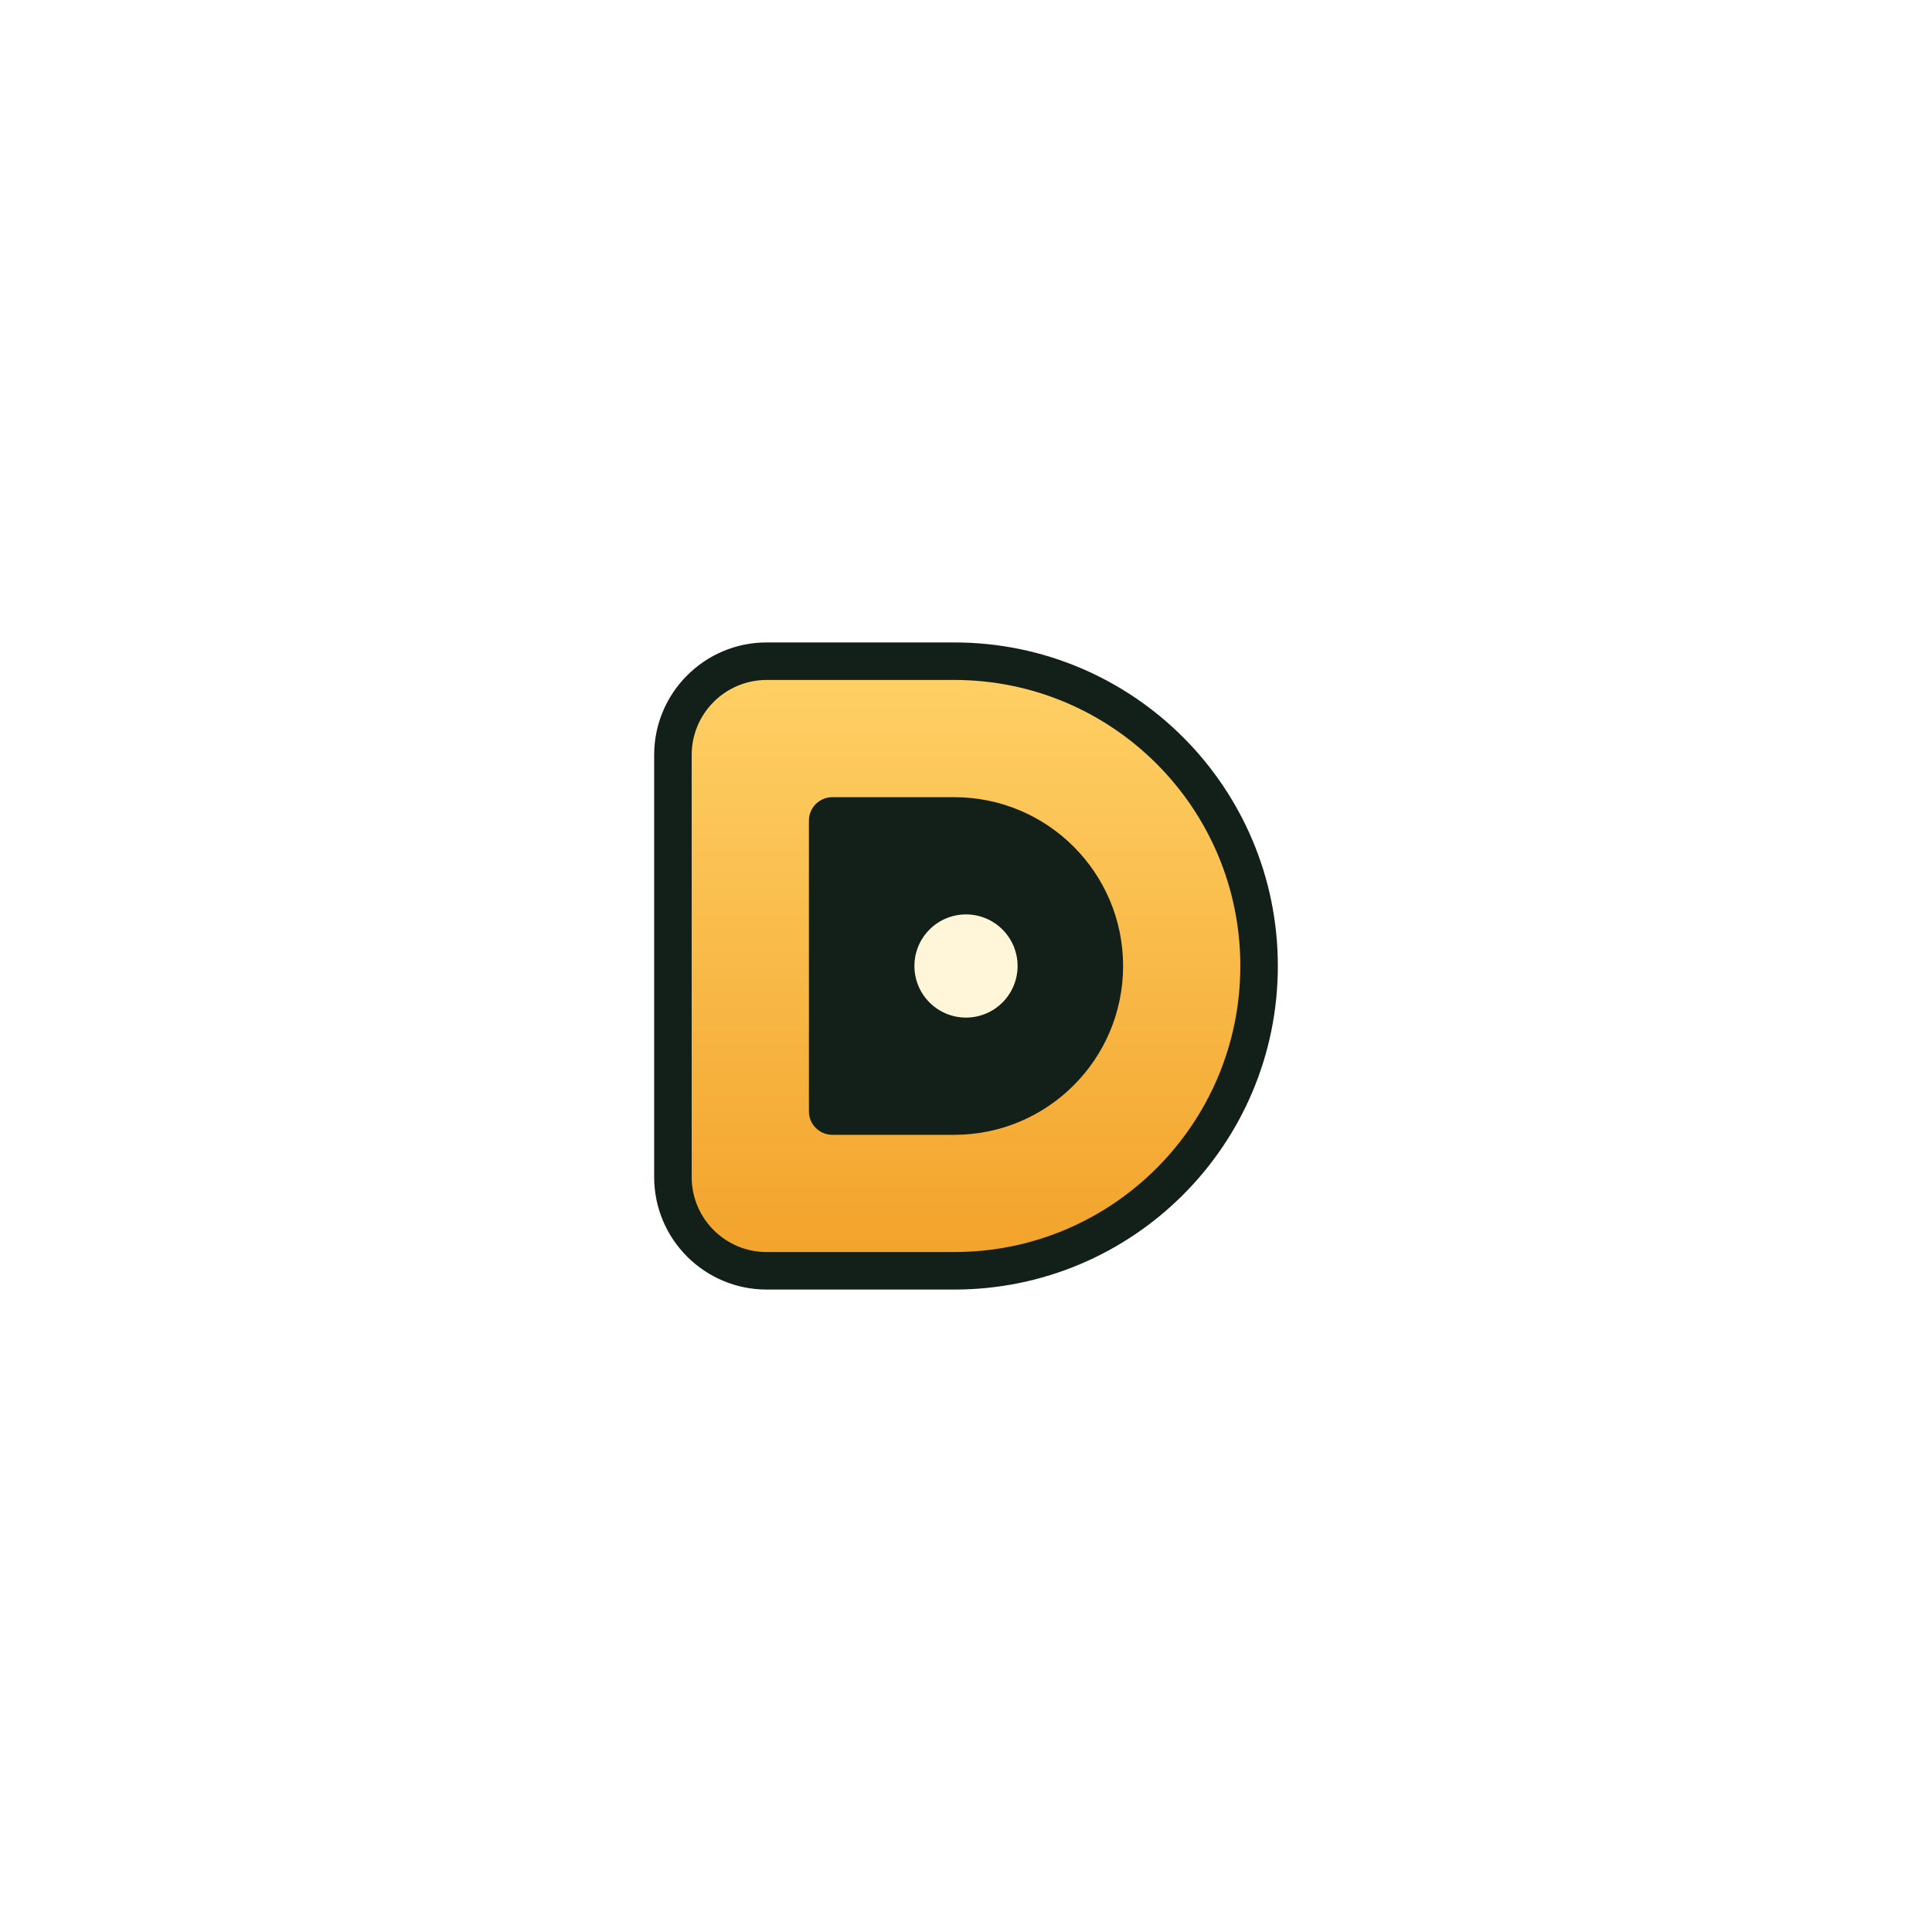
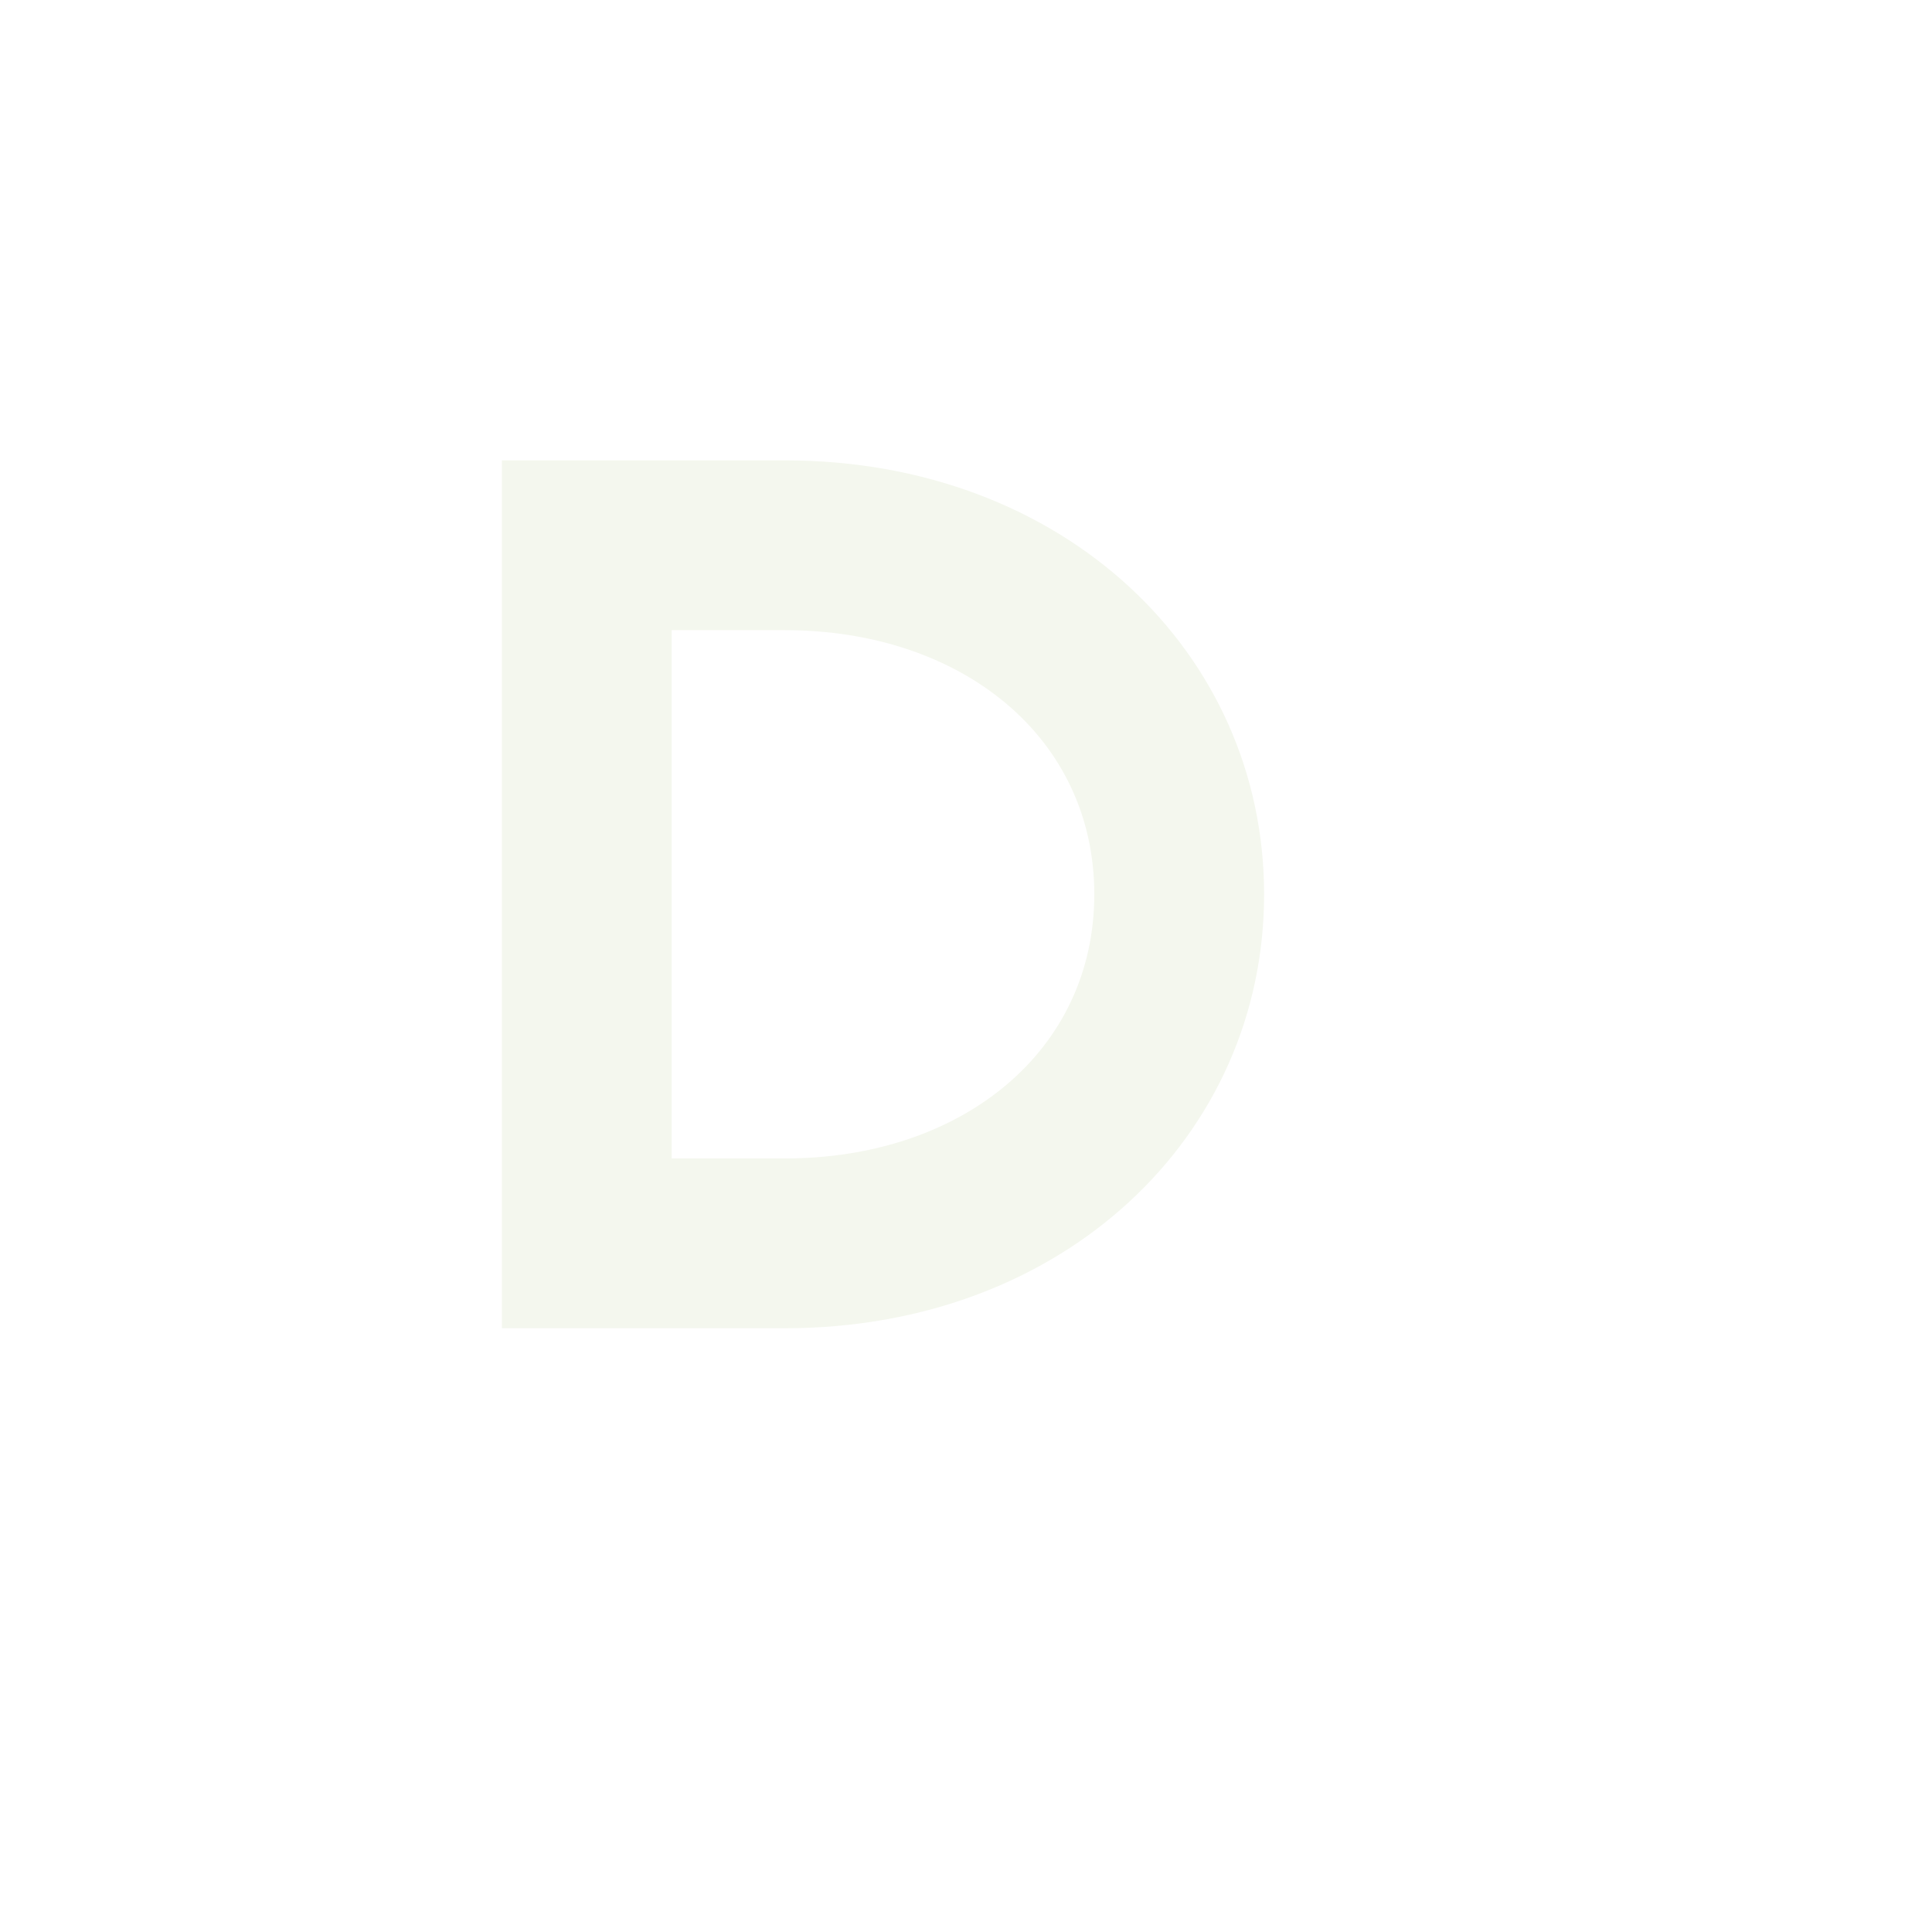
- <svg xmlns="http://www.w3.org/2000/svg" viewBox="0 0 1024 1024" width="1024" height="1024">
-   <defs>
-     <linearGradient id="dg" x1="0" y1="0" x2="0" y2="1">
-       <stop offset="0" stop-color="#FFD166" />
-       <stop offset="1" stop-color="#F2A22A" />
-     </linearGradient>
-   </defs>
-   <g transform="scale(1.242718) translate(-100 -100)">
-     <path d="M427 382 H507 A130 130 0 0 1 507 642 H427 A40 40 0 0 1 387 602 V422 A40 40 0 0 1 427 382 Z" fill="url(#dg)" stroke="#13201A" stroke-width="16" />
-     <path d="M455 440 H507 A72 72 0 0 1 507 584 H455 A10 10 0 0 1 445 574 V450 A10 10 0 0 1 455 440 Z" fill="#13201A" />
-     <circle cx="512" cy="512" r="22" fill="#FFF6DA" />
-   </g>
+ <svg xmlns="http://www.w3.org/2000/svg" width="1024" height="1024" viewBox="0 0 1024 1024">
+   <path fill="#F4F7EE" fill-rule="evenodd" d="M266 244h150c148 0 254 102 254 230S564 704 416 704H266zm90 90v280h60c94 0 164-57 164-140s-70-140-164-140z" />
</svg>
